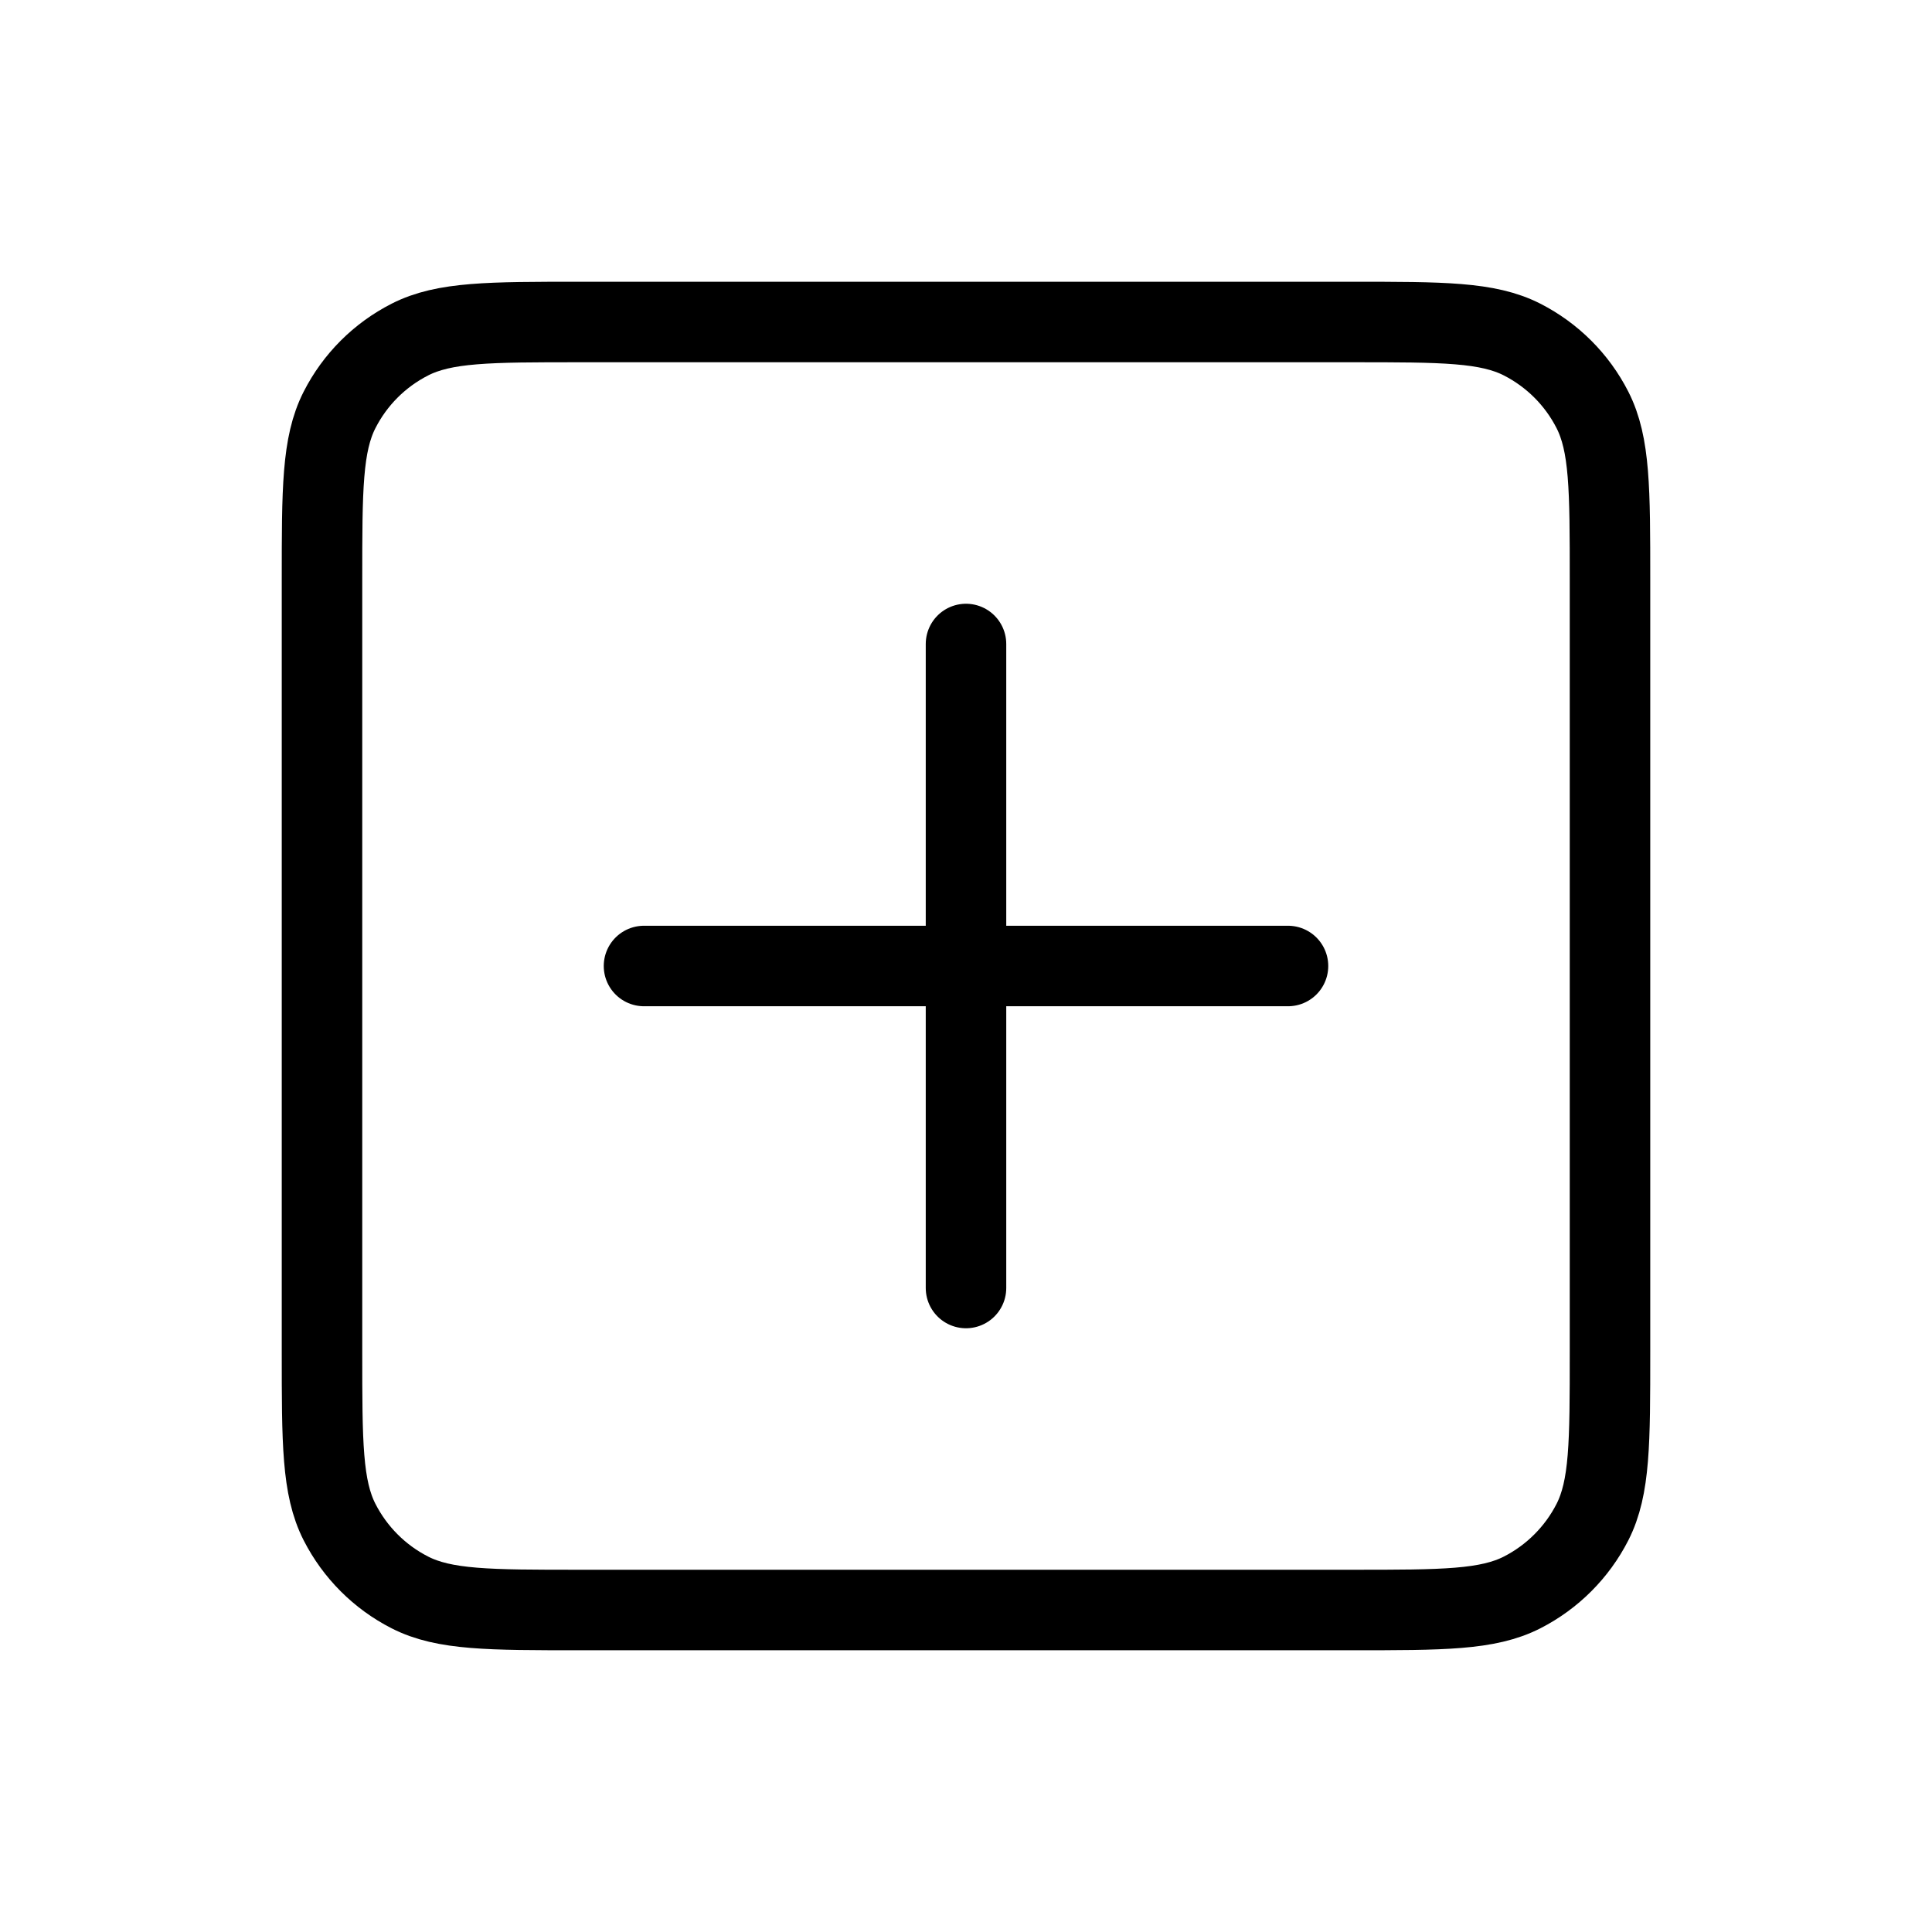
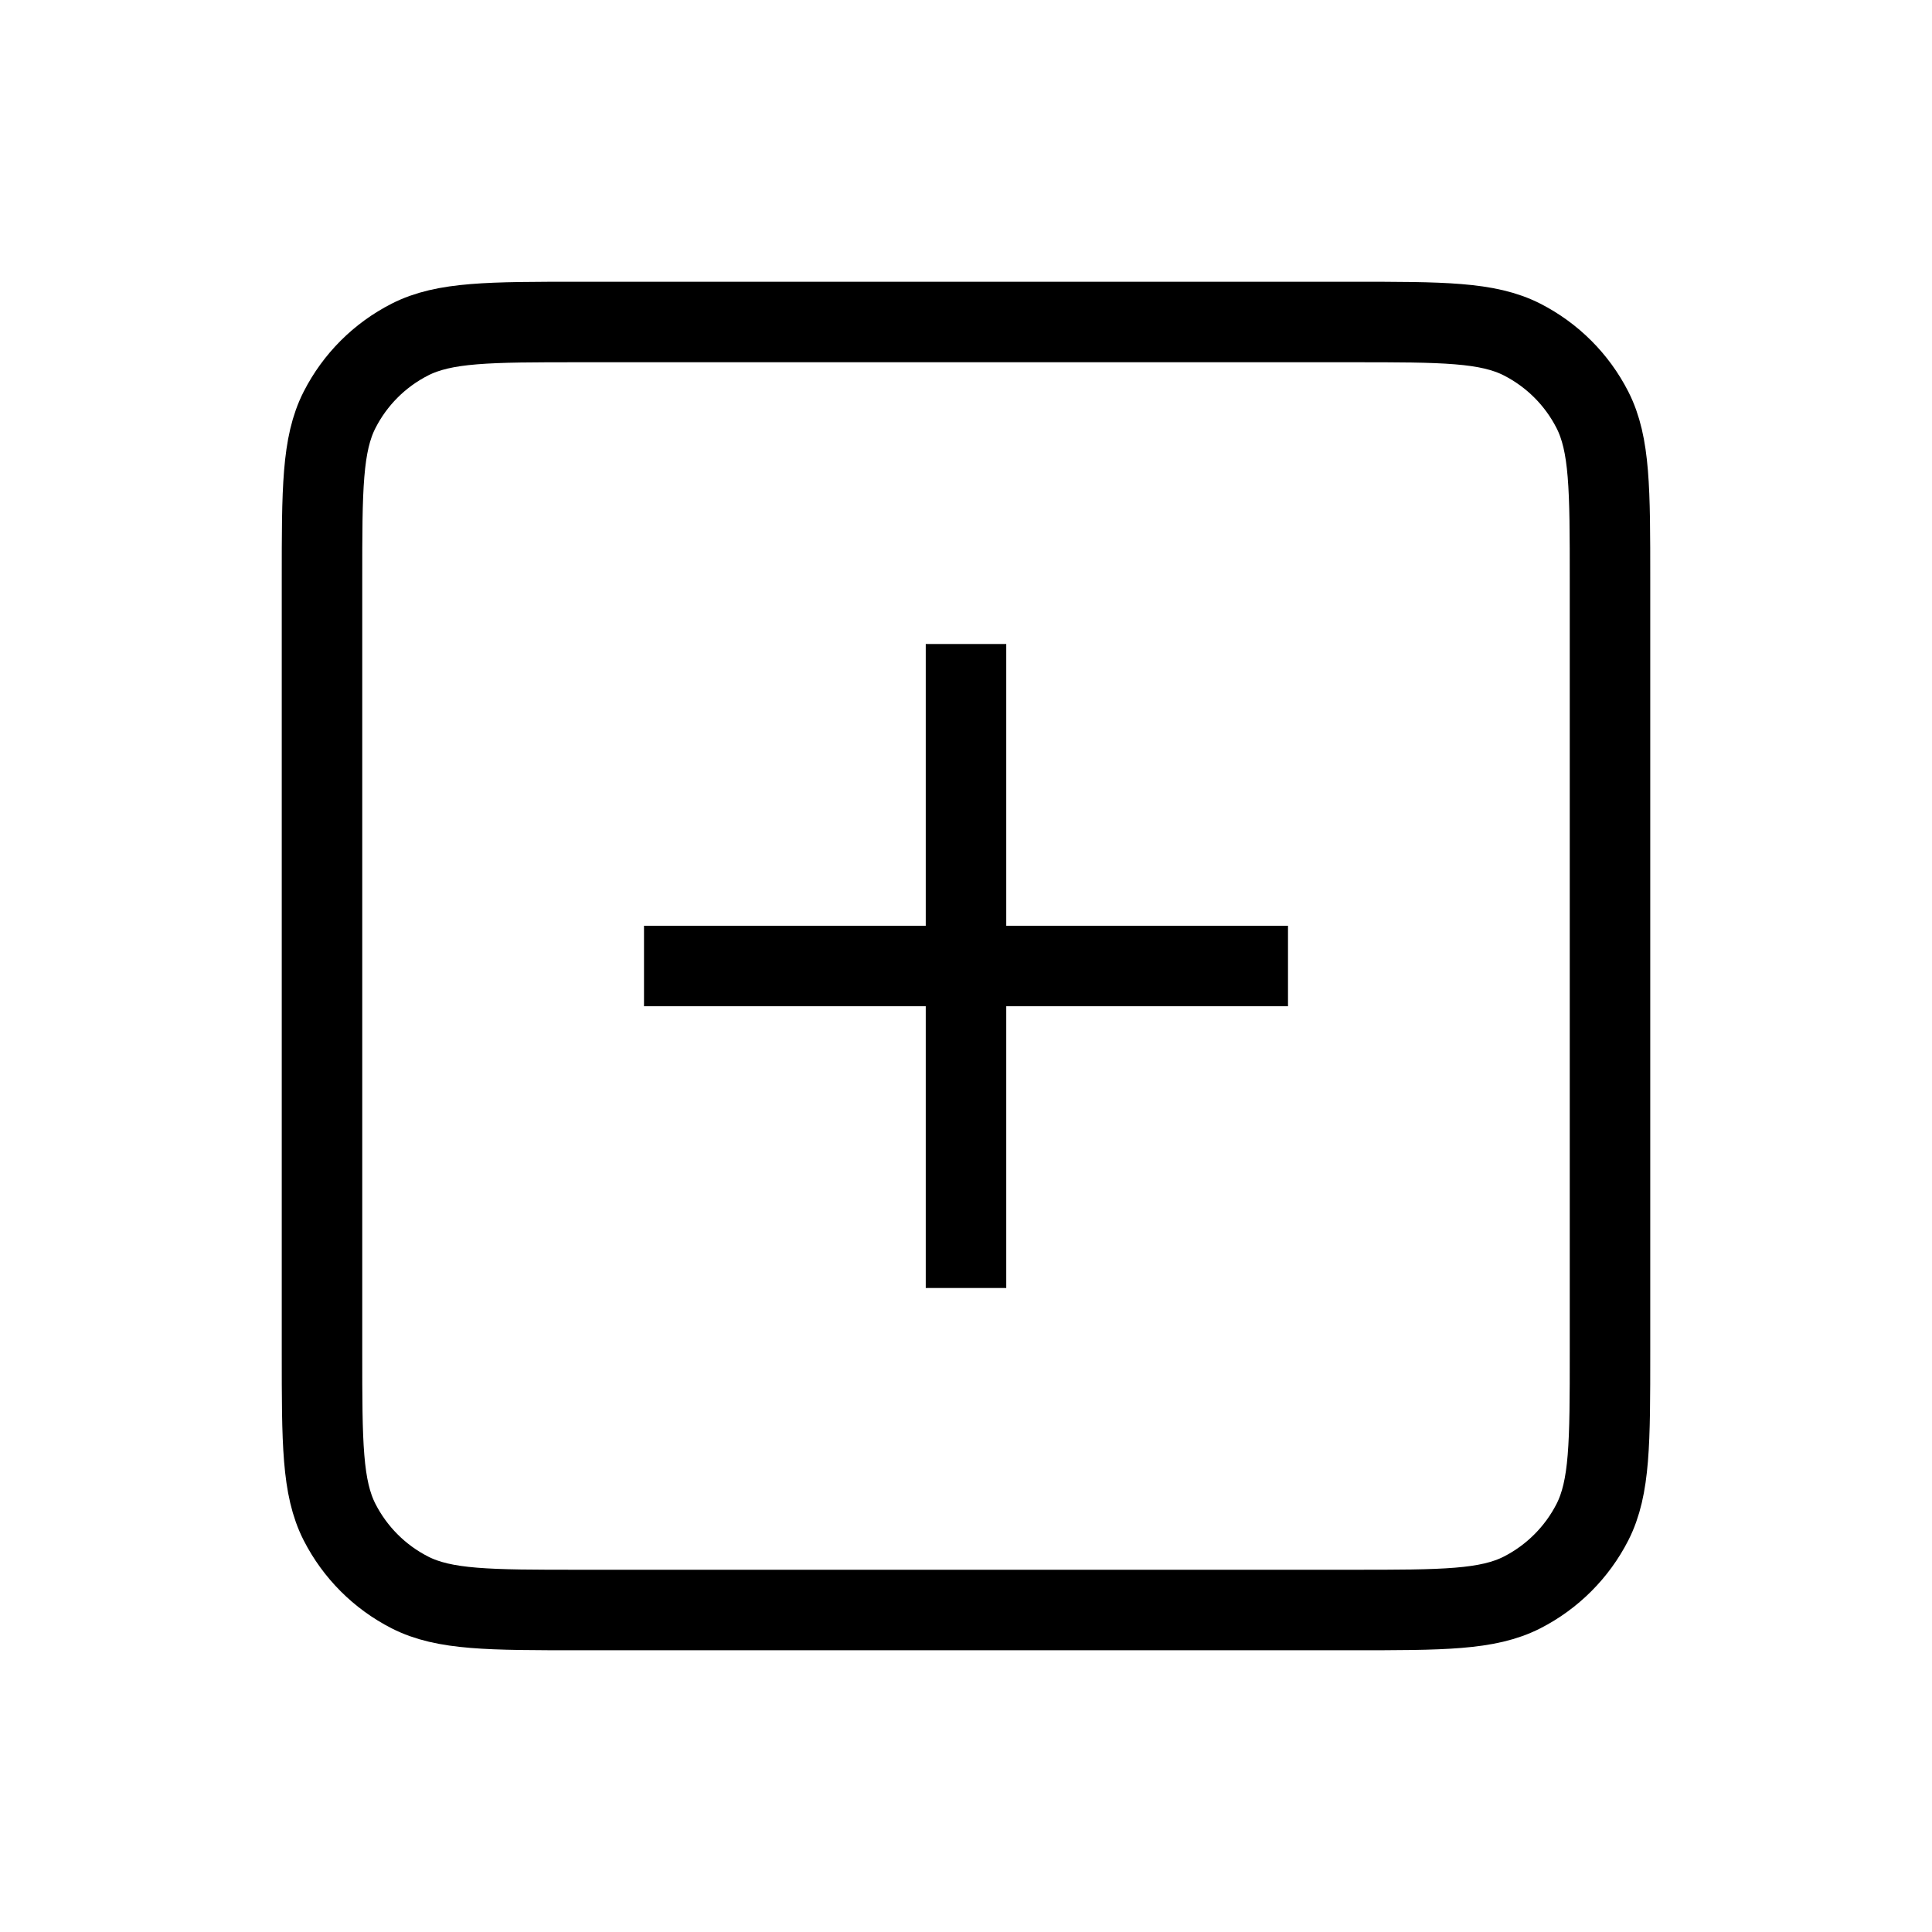
<svg xmlns="http://www.w3.org/2000/svg" width="800px" height="800px" viewBox="0 0 24 24" fill="none">
  <g id="Edit / Add_Plus_Square">
-     <path id="Vector" d="M8 12H12M12 12H16M12 12V16M12 12V8M4 16.8V7.2C4 6.08 4 5.52 4.218 5.092C4.41 4.715 4.715 4.41 5.092 4.218C5.52 4 6.08 4 7.2 4H16.8C17.92 4 18.48 4 18.908 4.218C19.284 4.41 19.59 4.715 19.782 5.092C20 5.52 20 6.08 20 7.2V16.8C20 17.92 20 18.48 19.782 18.908C19.59 19.284 19.284 19.59 18.908 19.782C18.48 20 17.922 20 16.804 20H7.197C6.079 20 5.519 20 5.092 19.782C4.715 19.59 4.41 19.284 4.218 18.908C4 18.48 4 17.92 4 16.8Z" stroke="#000000" stroke-width="1" stroke-linecap="round" stroke-linejoin="round" />
+     <path id="Vector" d="M8 12H12M12 12H16M12 12V16M12 12V8M4 16.8V7.2C4 6.08 4 5.52 4.218 5.092C4.41 4.715 4.715 4.41 5.092 4.218C5.52 4 6.08 4 7.2 4H16.8C17.92 4 18.48 4 18.908 4.218C19.284 4.41 19.59 4.715 19.782 5.092C20 5.52 20 6.08 20 7.2V16.8C20 17.92 20 18.48 19.782 18.908C19.59 19.284 19.284 19.59 18.908 19.782C18.48 20 17.922 20 16.804 20H7.197C6.079 20 5.519 20 5.092 19.782C4.715 19.59 4.41 19.284 4.218 18.908C4 18.48 4 17.92 4 16.8Z" stroke="#000000" strokeWidth="1" strokeLinecap="round" strokeLinejoin="round" />
  </g>
</svg>
